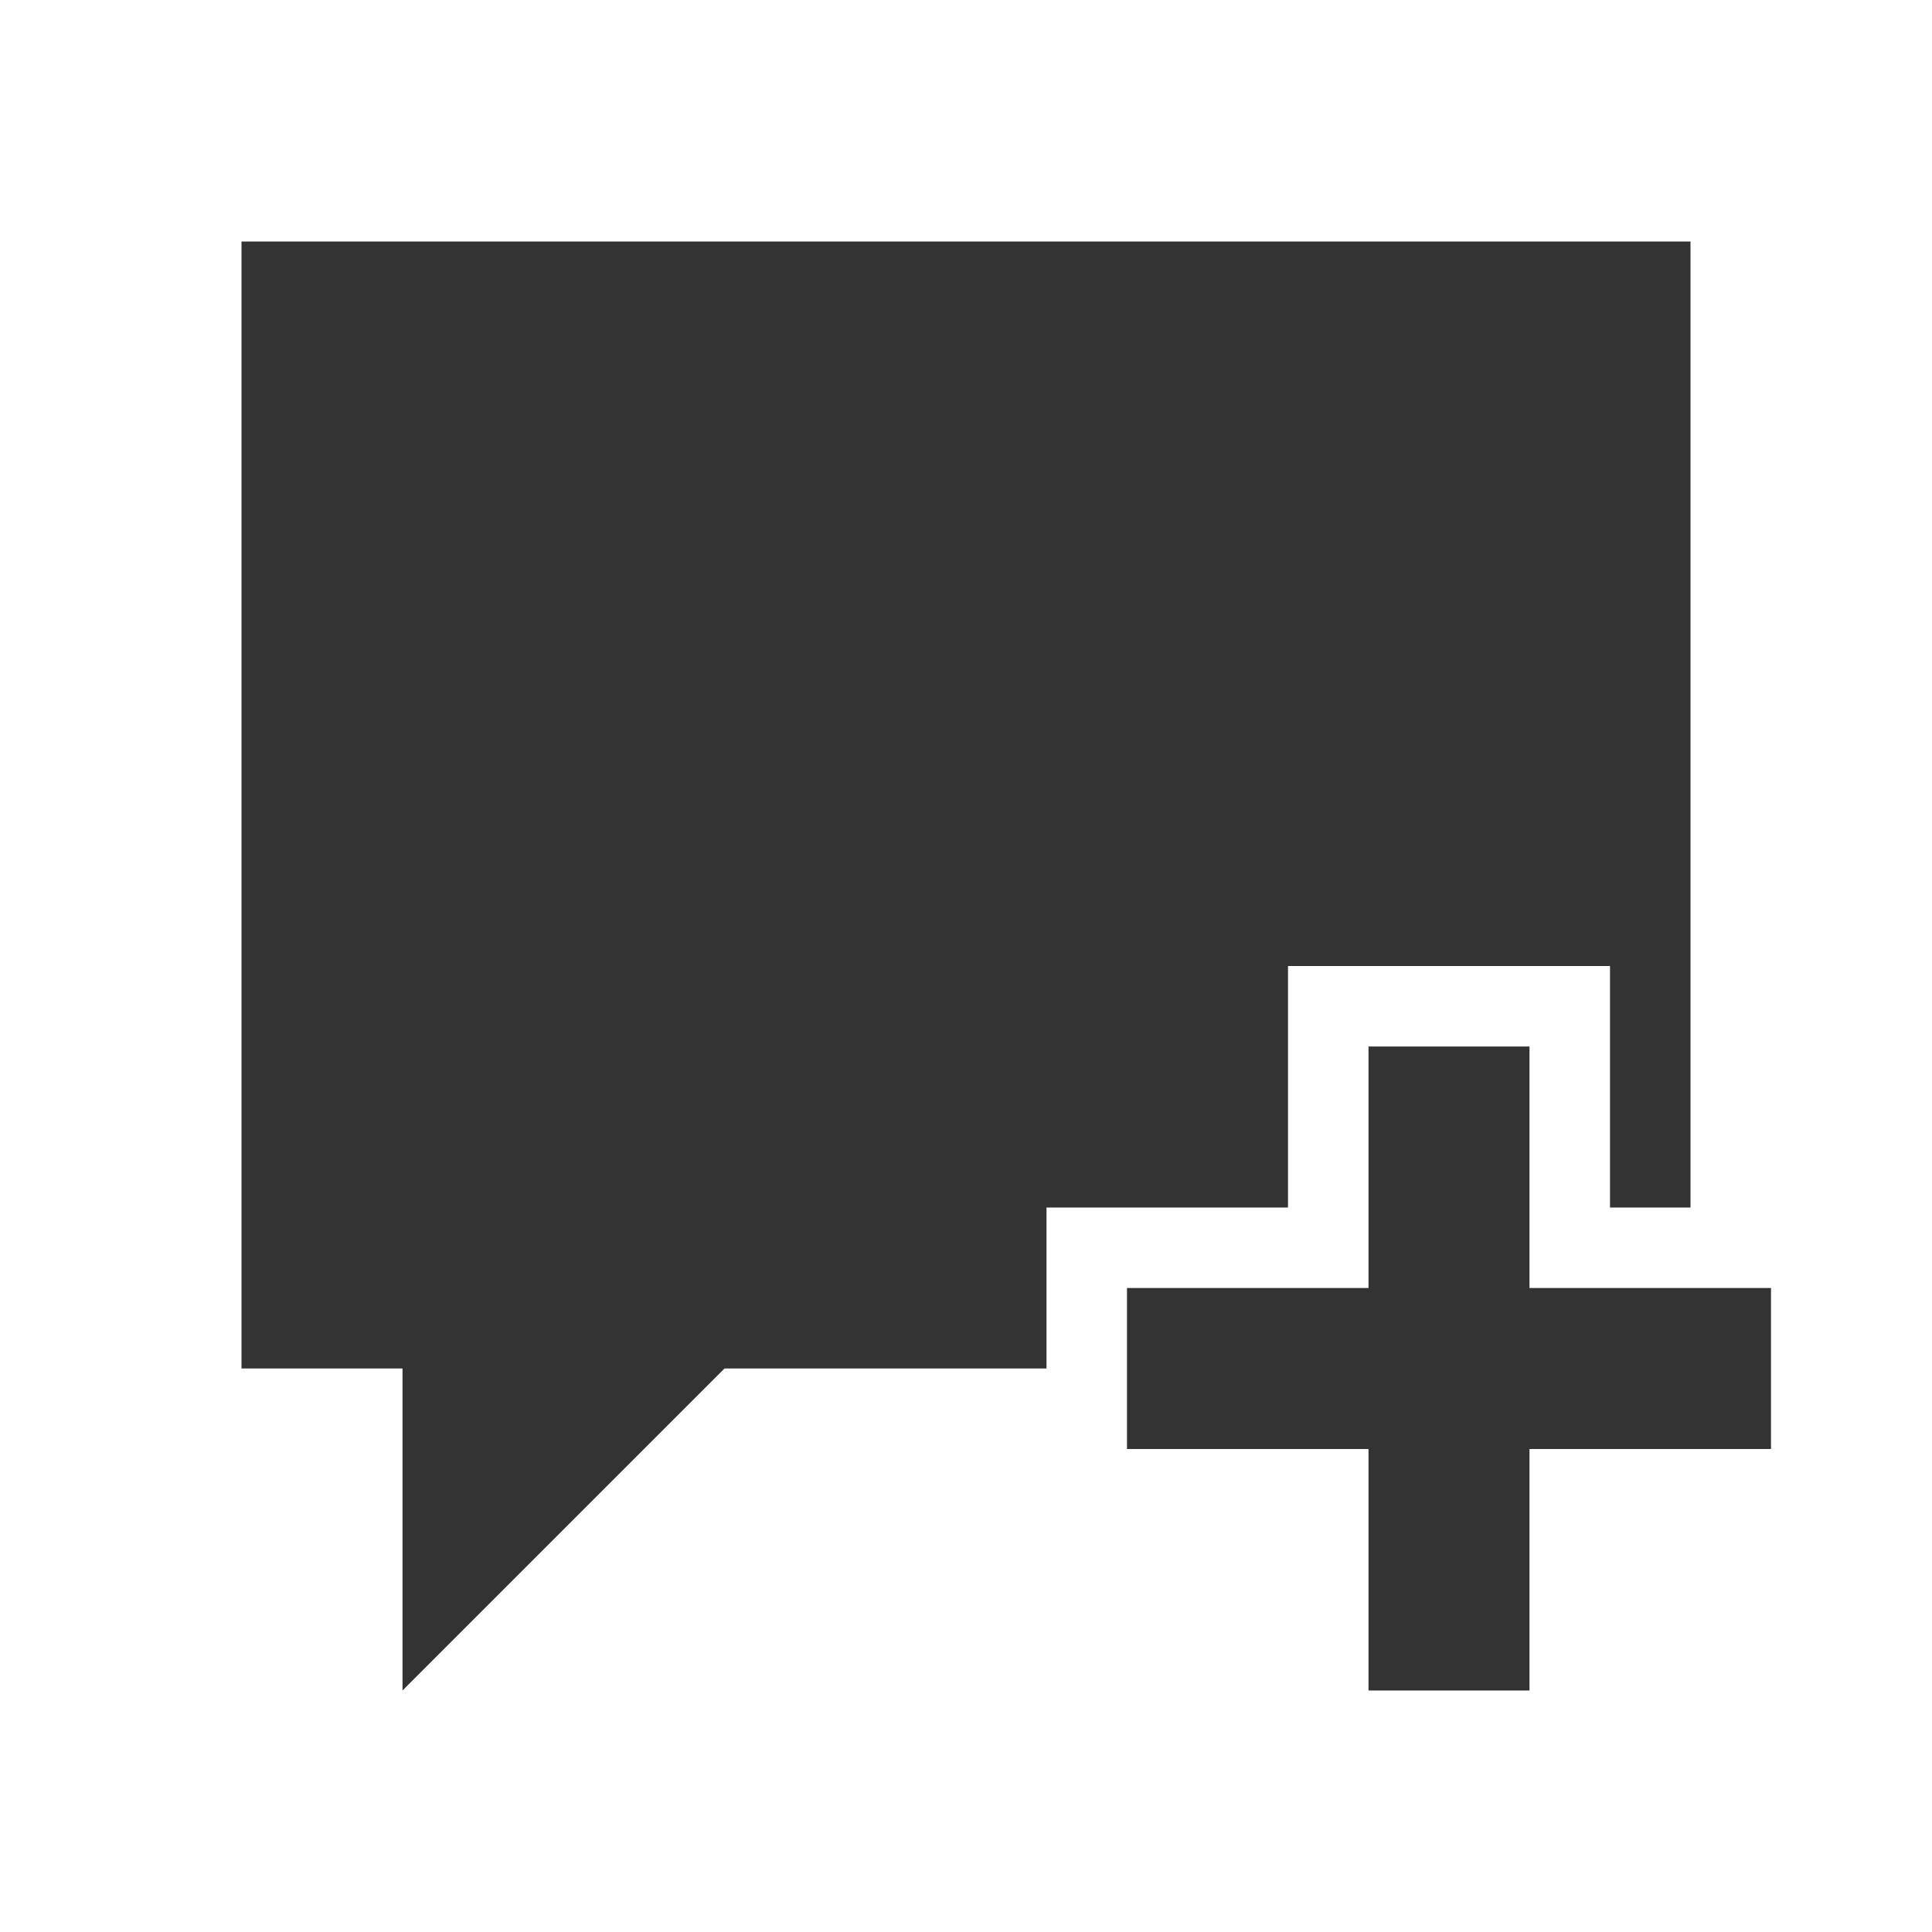
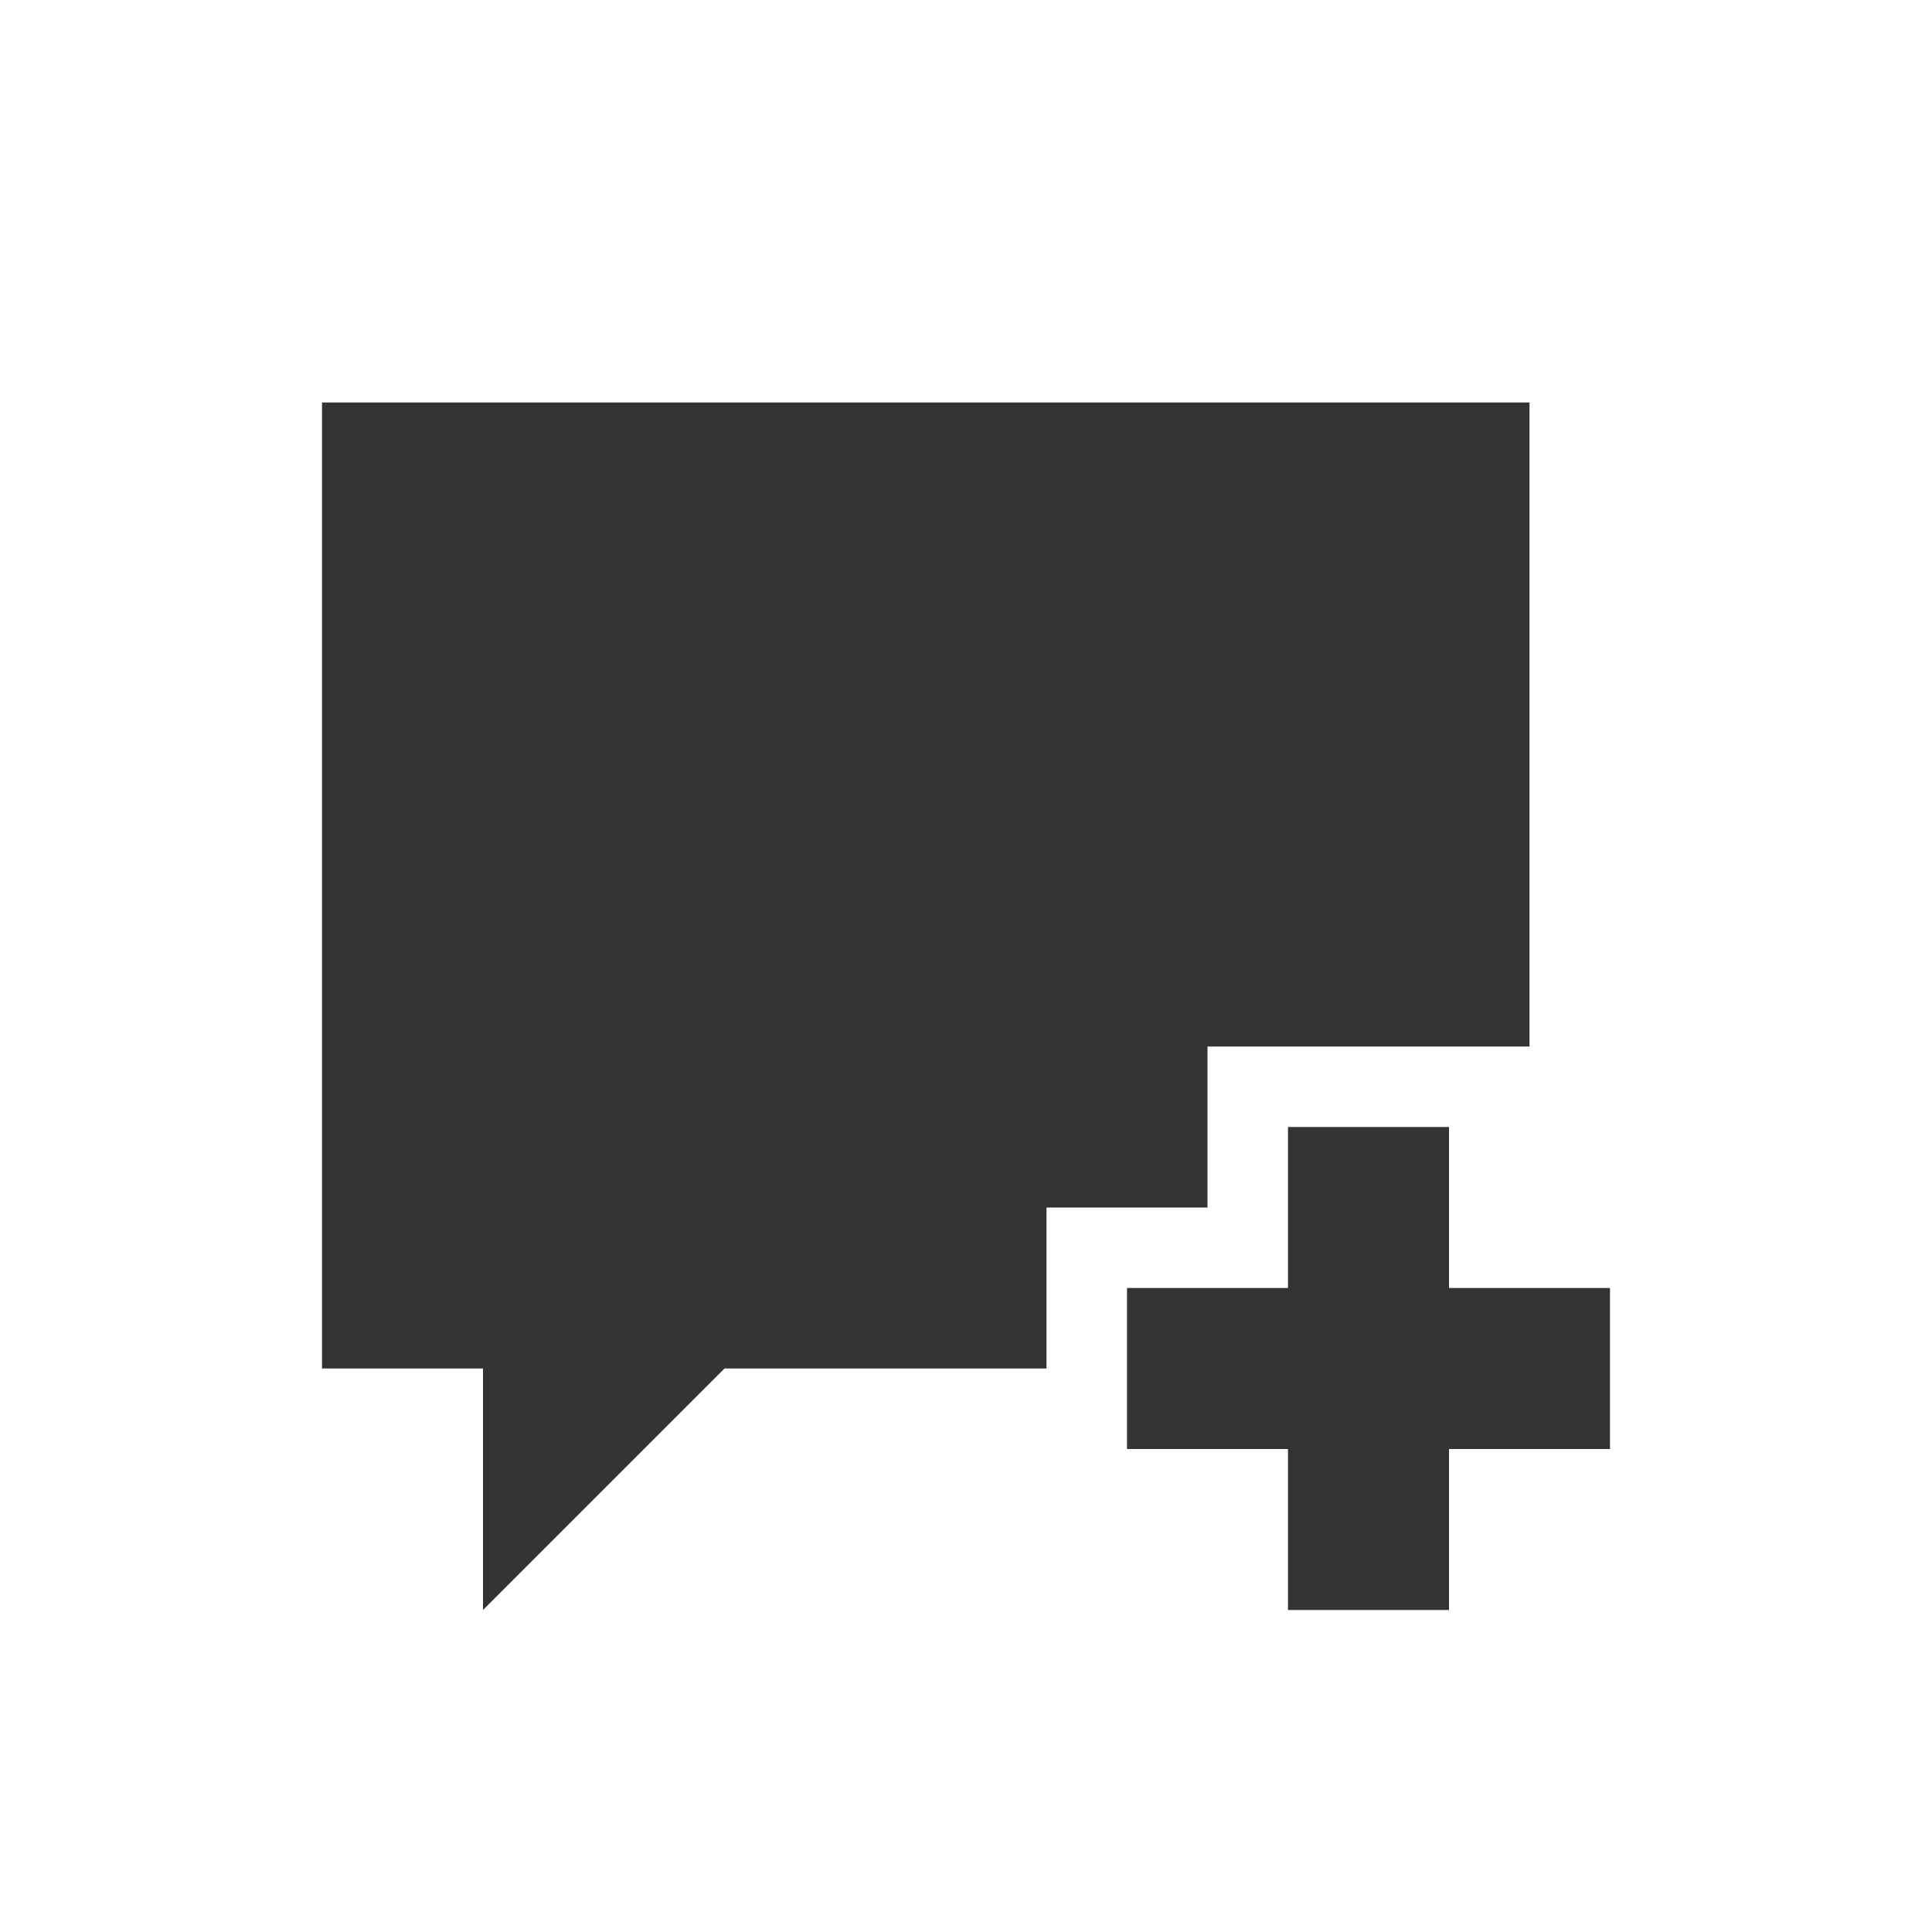
<svg xmlns="http://www.w3.org/2000/svg" id="svg2816" height="24" width="24" version="1.1">
  <defs id="defs2818">
    <radialGradient id="radialGradient3671" gradientUnits="userSpaceOnUse" cy="6.241" cx="7.159" gradientTransform="matrix(1.8018 6.2429e-8 -4.6695e-8 1.3477 -5.9297 -1.3799)" r="9.5">
      <stop id="stop3700" style="stop-color:#eeeeec" offset="0" />
      <stop id="stop3702" style="stop-color:#babdb6" offset=".792" />
      <stop id="stop3704" style="stop-color:#a1a59b" offset="1" />
    </radialGradient>
    <linearGradient id="linearGradient3687" y2="22.993" gradientUnits="userSpaceOnUse" x2="11.285" gradientTransform="translate(-.03125 .03125)" y1="5.869" x1="9.051">
      <stop id="stop3683" style="stop-color:#fff" offset="0" />
      <stop id="stop3685" style="stop-color:#fff;stop-opacity:0" offset="1" />
    </linearGradient>
    <linearGradient id="linearGradient9127" y2="32.485" gradientUnits="userSpaceOnUse" x2="24.104" gradientTransform="matrix(.46913 0 0 .4663 18.849 37.308)" y1="15.169" x1="24.104">
      <stop id="stop2266" style="stop-color:#d7e866" offset="0" />
      <stop id="stop2268" style="stop-color:#8cab2a" offset="1" />
    </linearGradient>
    <linearGradient id="linearGradient2875" y2="47.273" gradientUnits="userSpaceOnUse" x2="24.139" gradientTransform="matrix(.2818 0 0 .2801 23.345 41.515)" y1="7.048" x1="24.139">
      <stop id="stop3945" style="stop-color:#fff;stop-opacity:0.4" offset="0" />
      <stop id="stop3947" style="stop-color:#fff;stop-opacity:0" offset="1" />
    </linearGradient>
  </defs>
-   <path style="opacity:0.8;fill:#000000;fill-opacity:1;stroke:none" d="m 3,3 0,14 2,0 0,4 4,-4 4,0 0,-2 3,0 0,-3 4,0 0,3 1,0 0,-12 z" id="path3003" />
-   <path style="fill:#000000;fill-opacity:1;stroke:none;opacity:0.8" d="m 19,21 -2,0 0,-3 -3,0 0,-2 3,0 0,-3 2,0 0,3 3,0 0,2 -3,0 z" id="path3773" />
+   <path style="opacity:0.8;fill:#000000;fill-opacity:1;stroke:none" d="M 4 5 L 4 17 L 6 17 L 6 20 L 9 17 L 13 17 L 13 15 L 15 15 L 15 13 L 19 13 L 19 5 L 4 5 z M 16 14 L 16 16 L 14 16 L 14 18 L 16 18 L 16 20 L 18 20 L 18 18 L 20 18 L 20 16 L 18 16 L 18 14 L 16 14 z " id="path3003" />
</svg>
